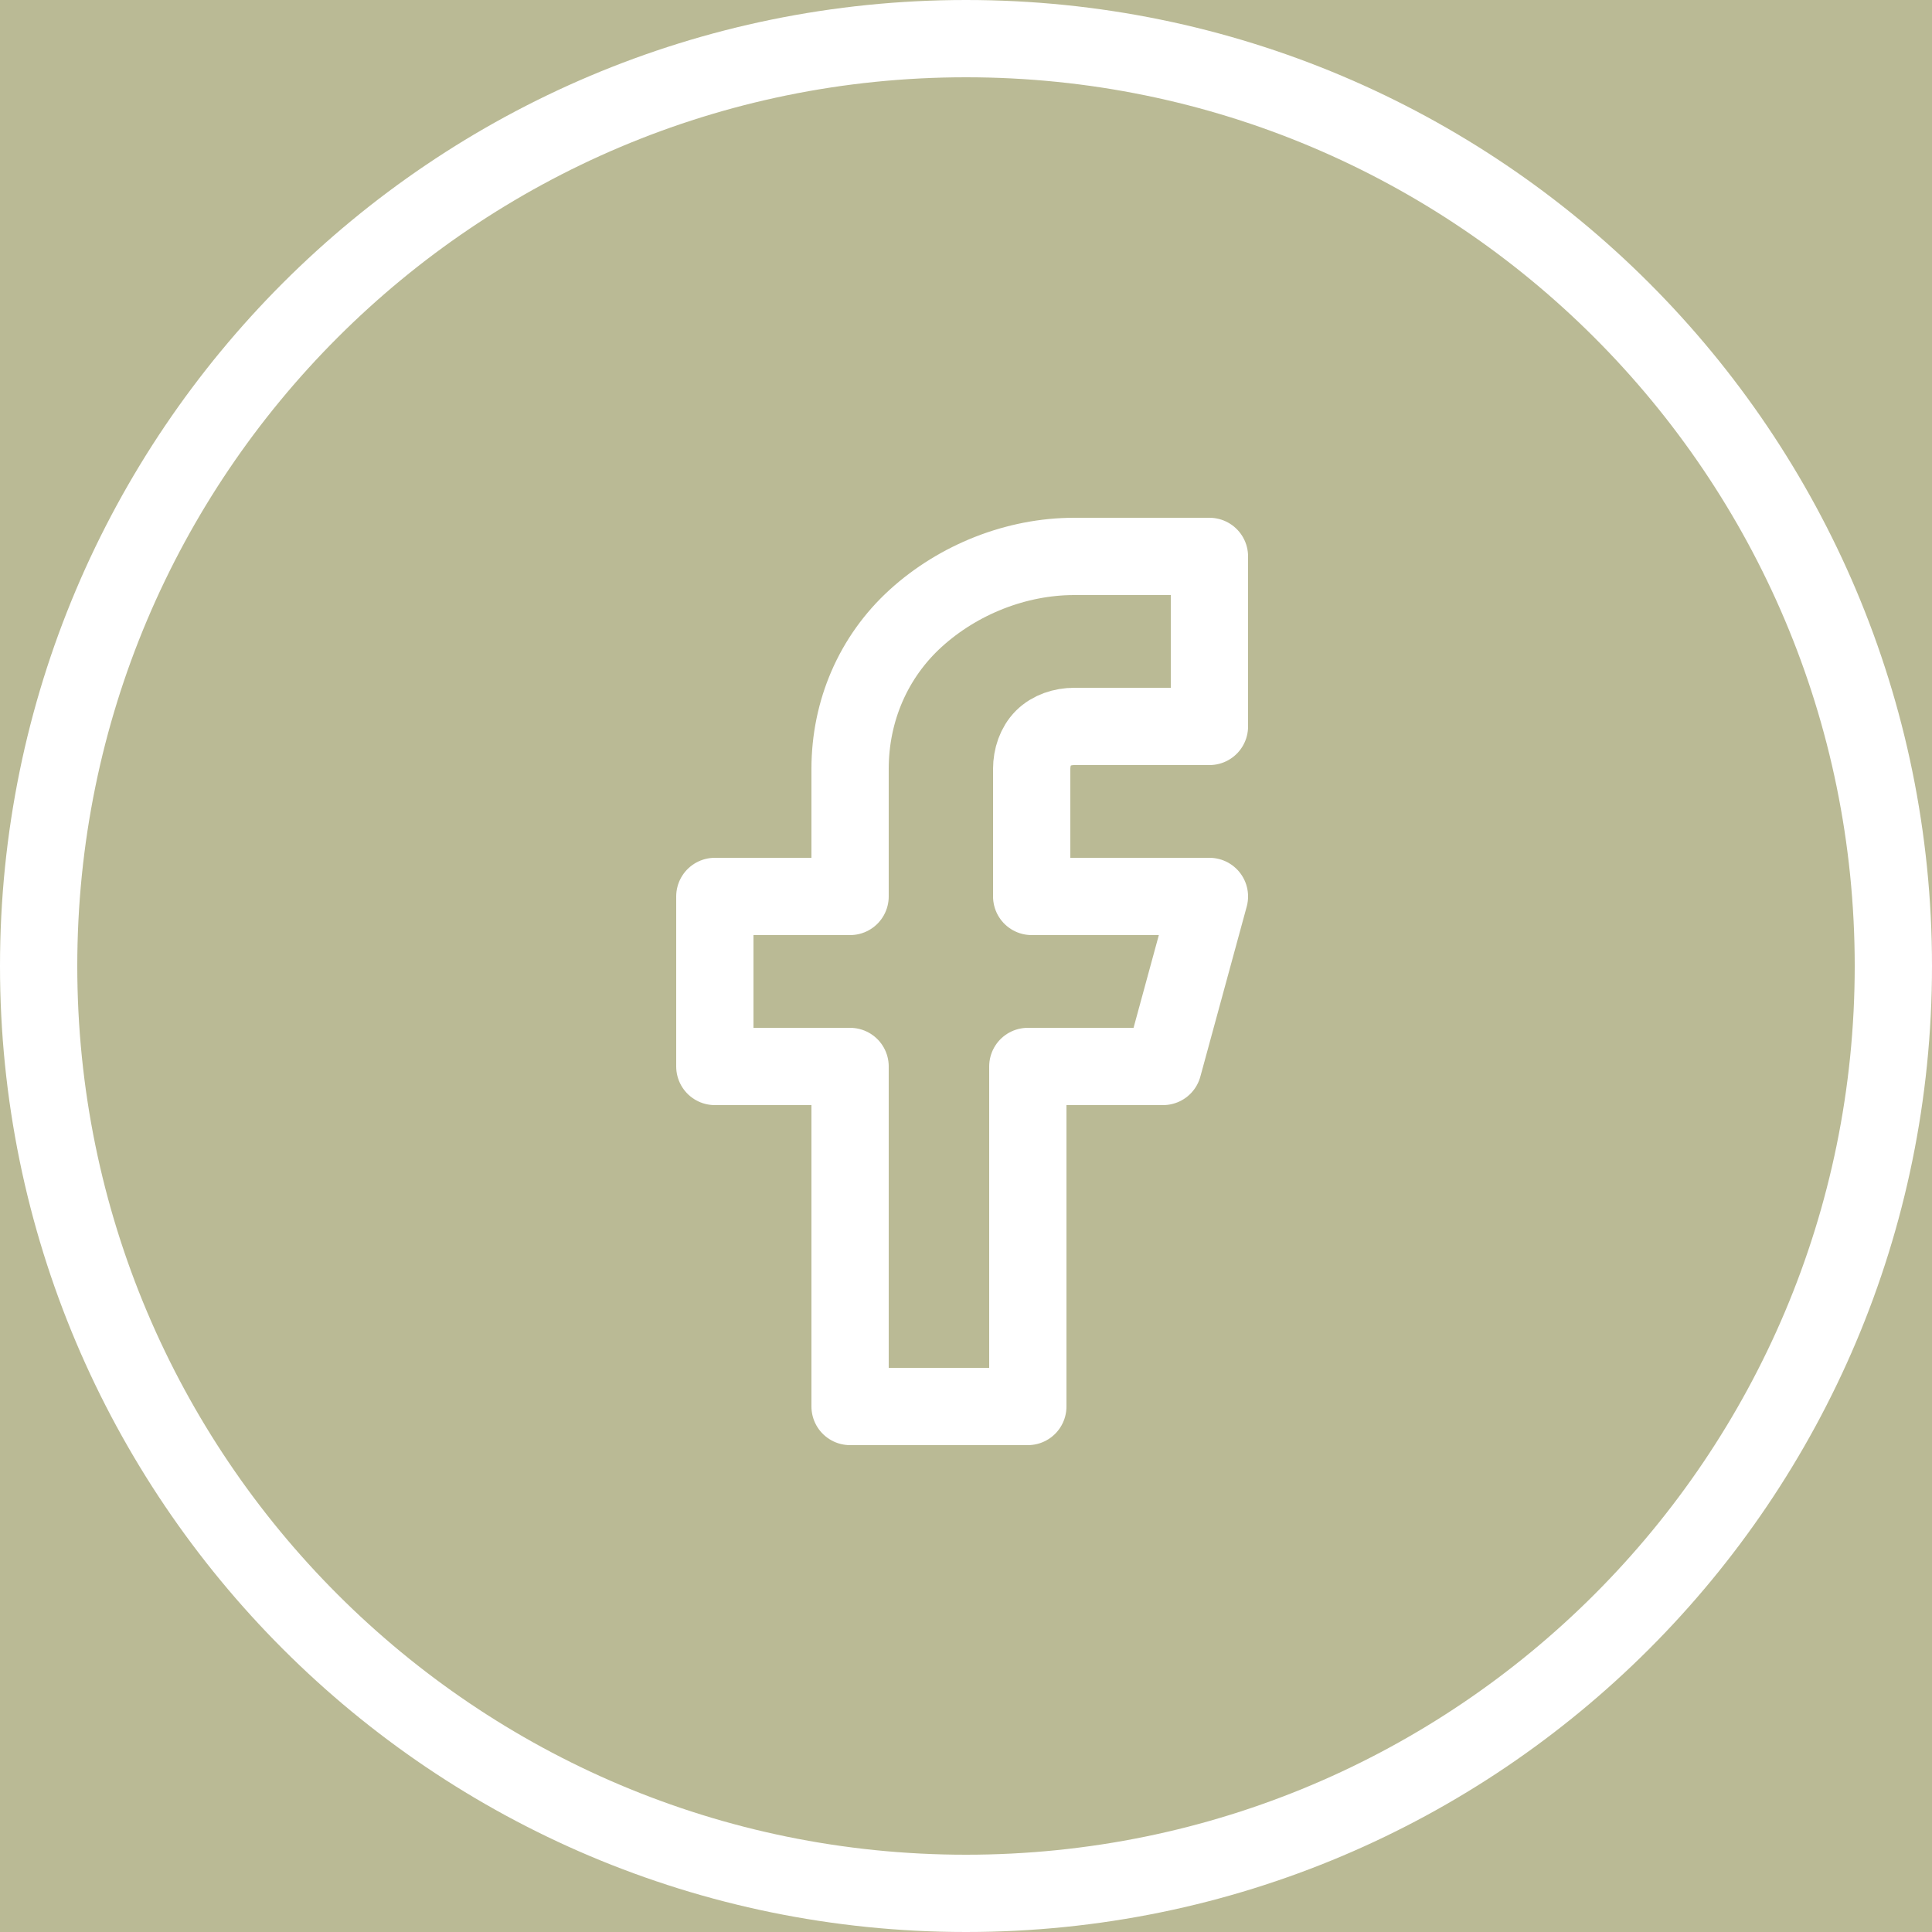
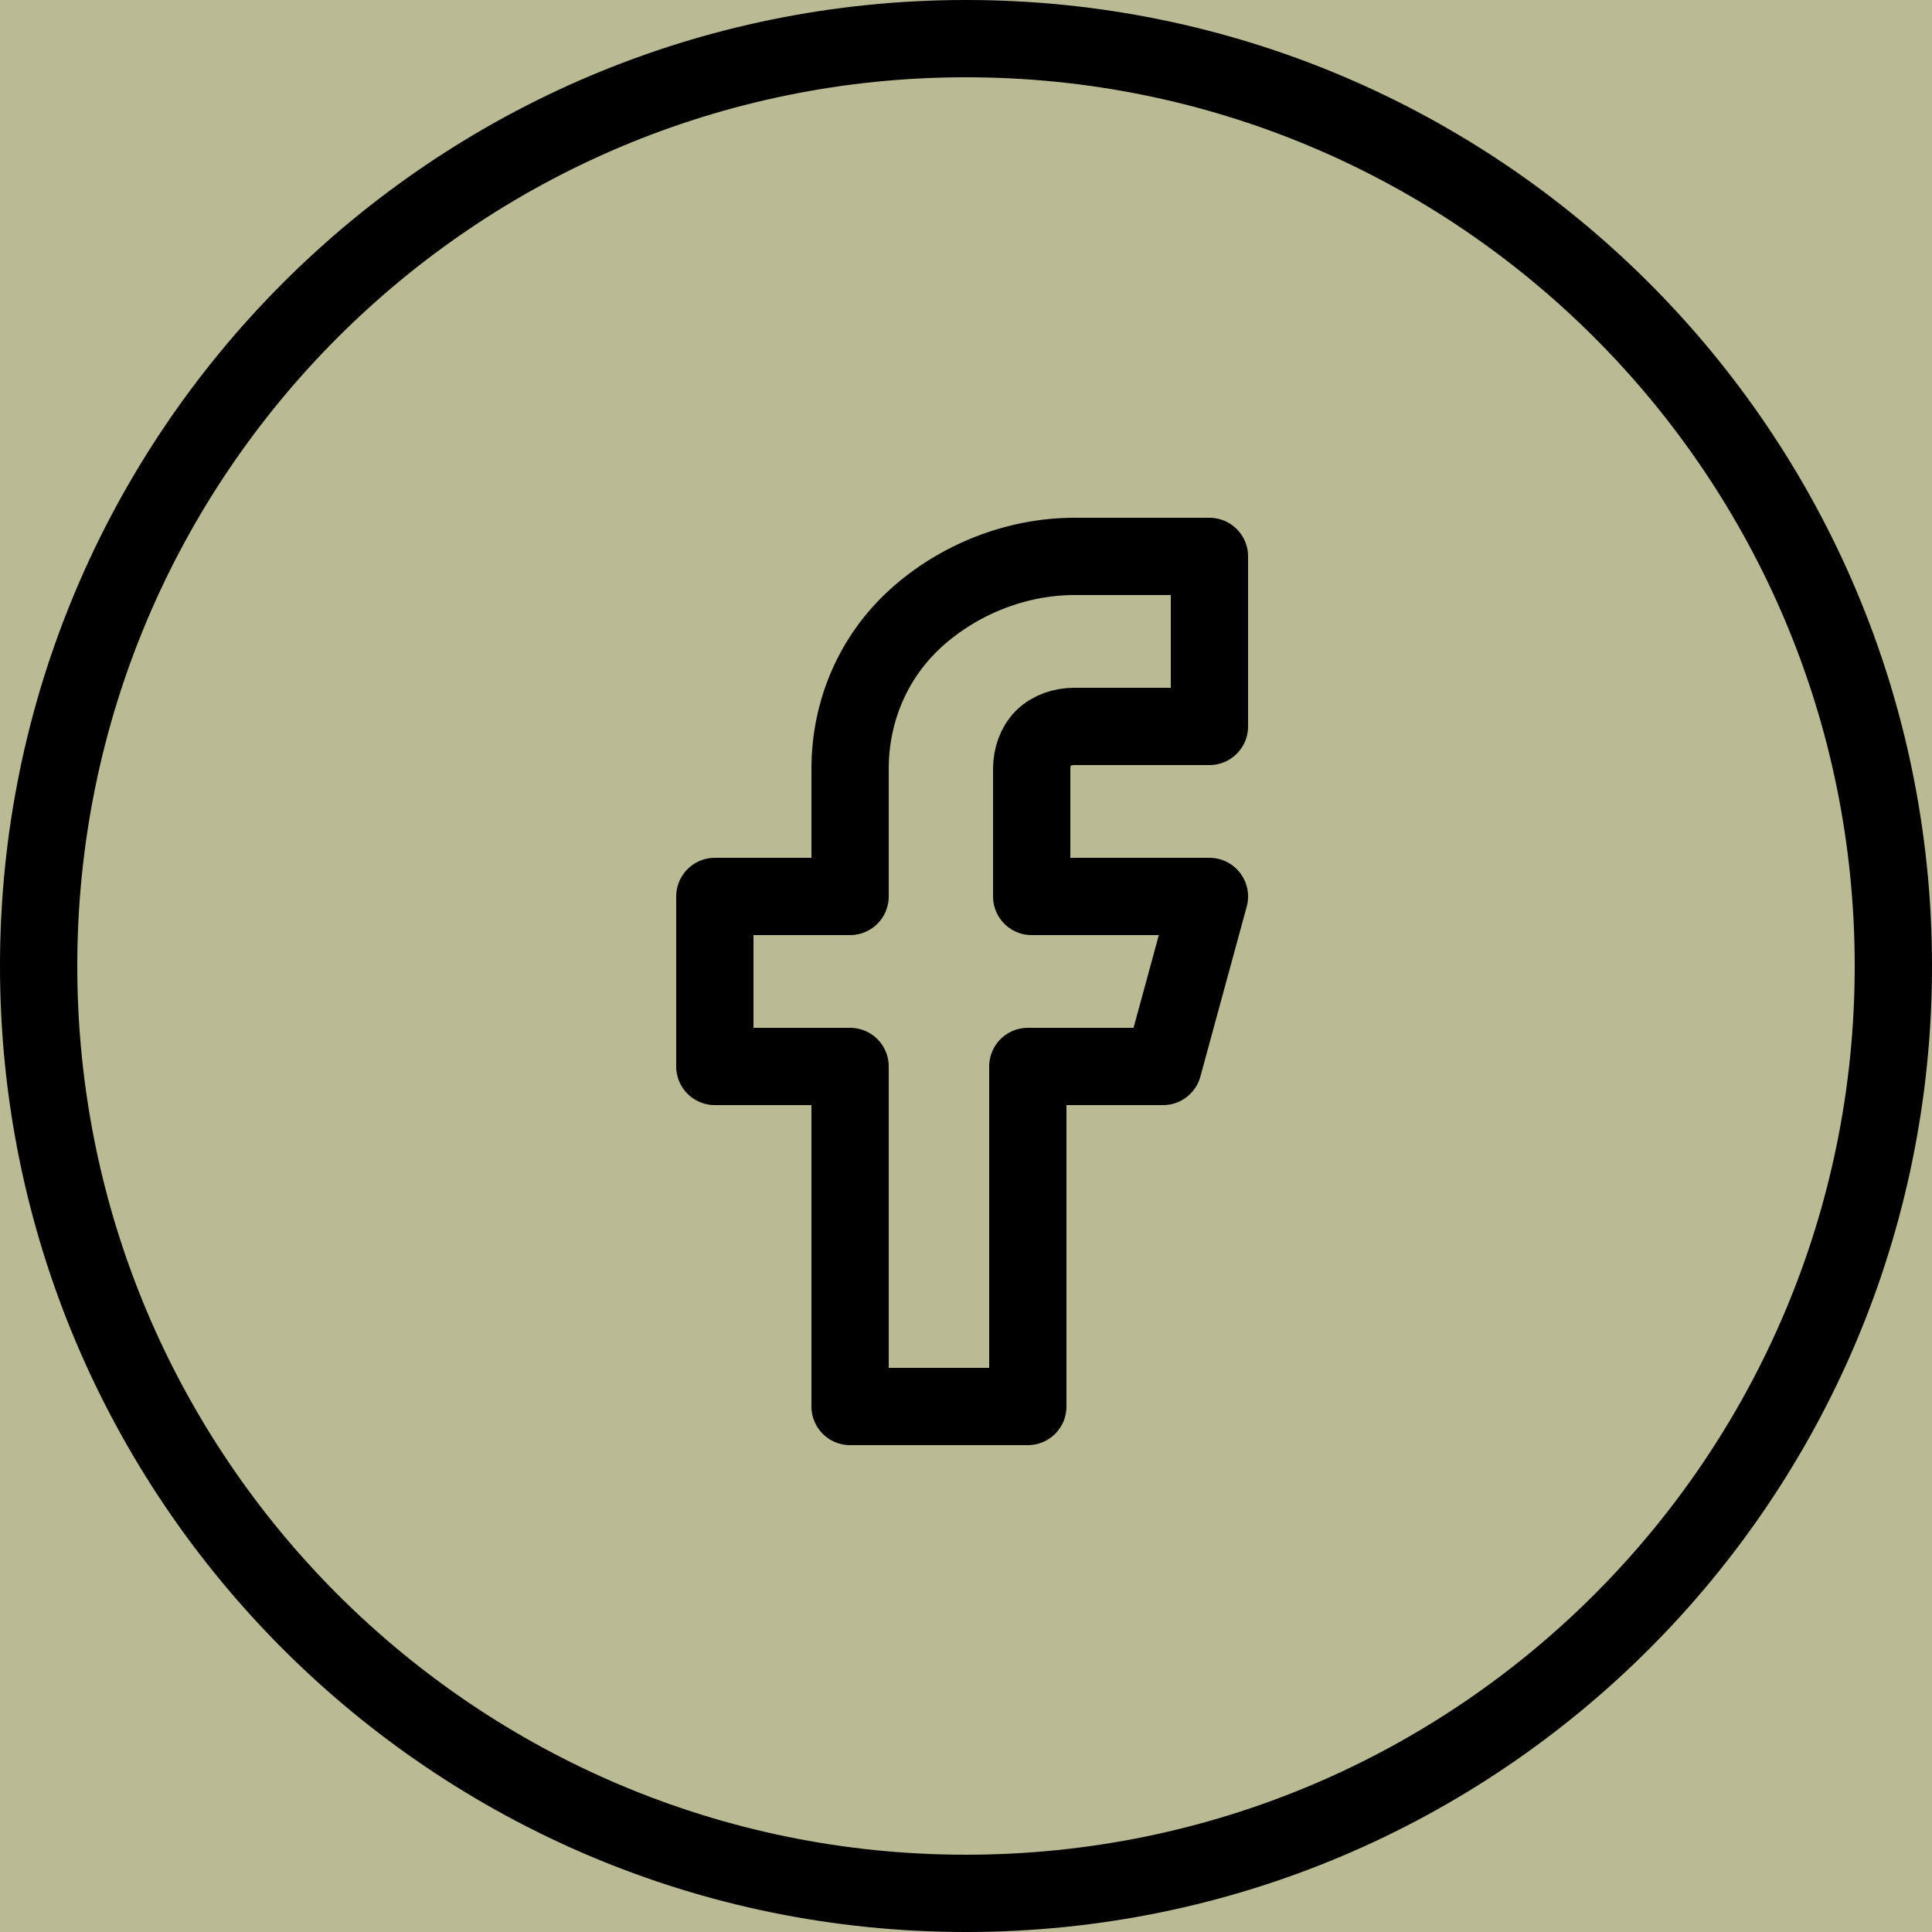
<svg xmlns="http://www.w3.org/2000/svg" version="1.1" id="Layer_1" x="0px" y="0px" viewBox="0 0 50 50" style="enable-background:new 0 0 50 50;" xml:space="preserve">
  <style type="text/css">
	.st0{fill:#BABA95;}
- 	.st1{fill:none;stroke:#FFFFFF;stroke-width:2;stroke-linecap:round;stroke-linejoin:round;}
- 	.st2{fill:none;stroke:#FFFFFF;stroke-width:2;}
+ 	.st1{fill:none;stroke:#000000;stroke-width:2;stroke-linecap:round;stroke-linejoin:round;}
+ 	.st2{fill:none;stroke:#000000;stroke-width:2;}
</style>
  <g id="Layer_2_00000163074052594359609090000007289065200283986060_">
    <rect class="st0" width="50" height="50" />
  </g>
  <g id="Layer_1_00000155106718593666445360000005148635417705249953_">
    <path class="st1" d="M31.3,14.4h-3.5c-1.5,0-3,0.6-4.1,1.6S22,18.4,22,19.9v3.3h-3.5v4.4H22v8.8h4.6v-8.8h3.5l1.2-4.4h-4.6v-3.3   c0-0.3,0.1-0.6,0.3-0.8c0.2-0.2,0.5-0.3,0.8-0.3h3.5C31.3,18.8,31.3,14.4,31.3,14.4z" />
    <circle class="st2" cx="25" cy="25" r="24" />
  </g>
</svg>
